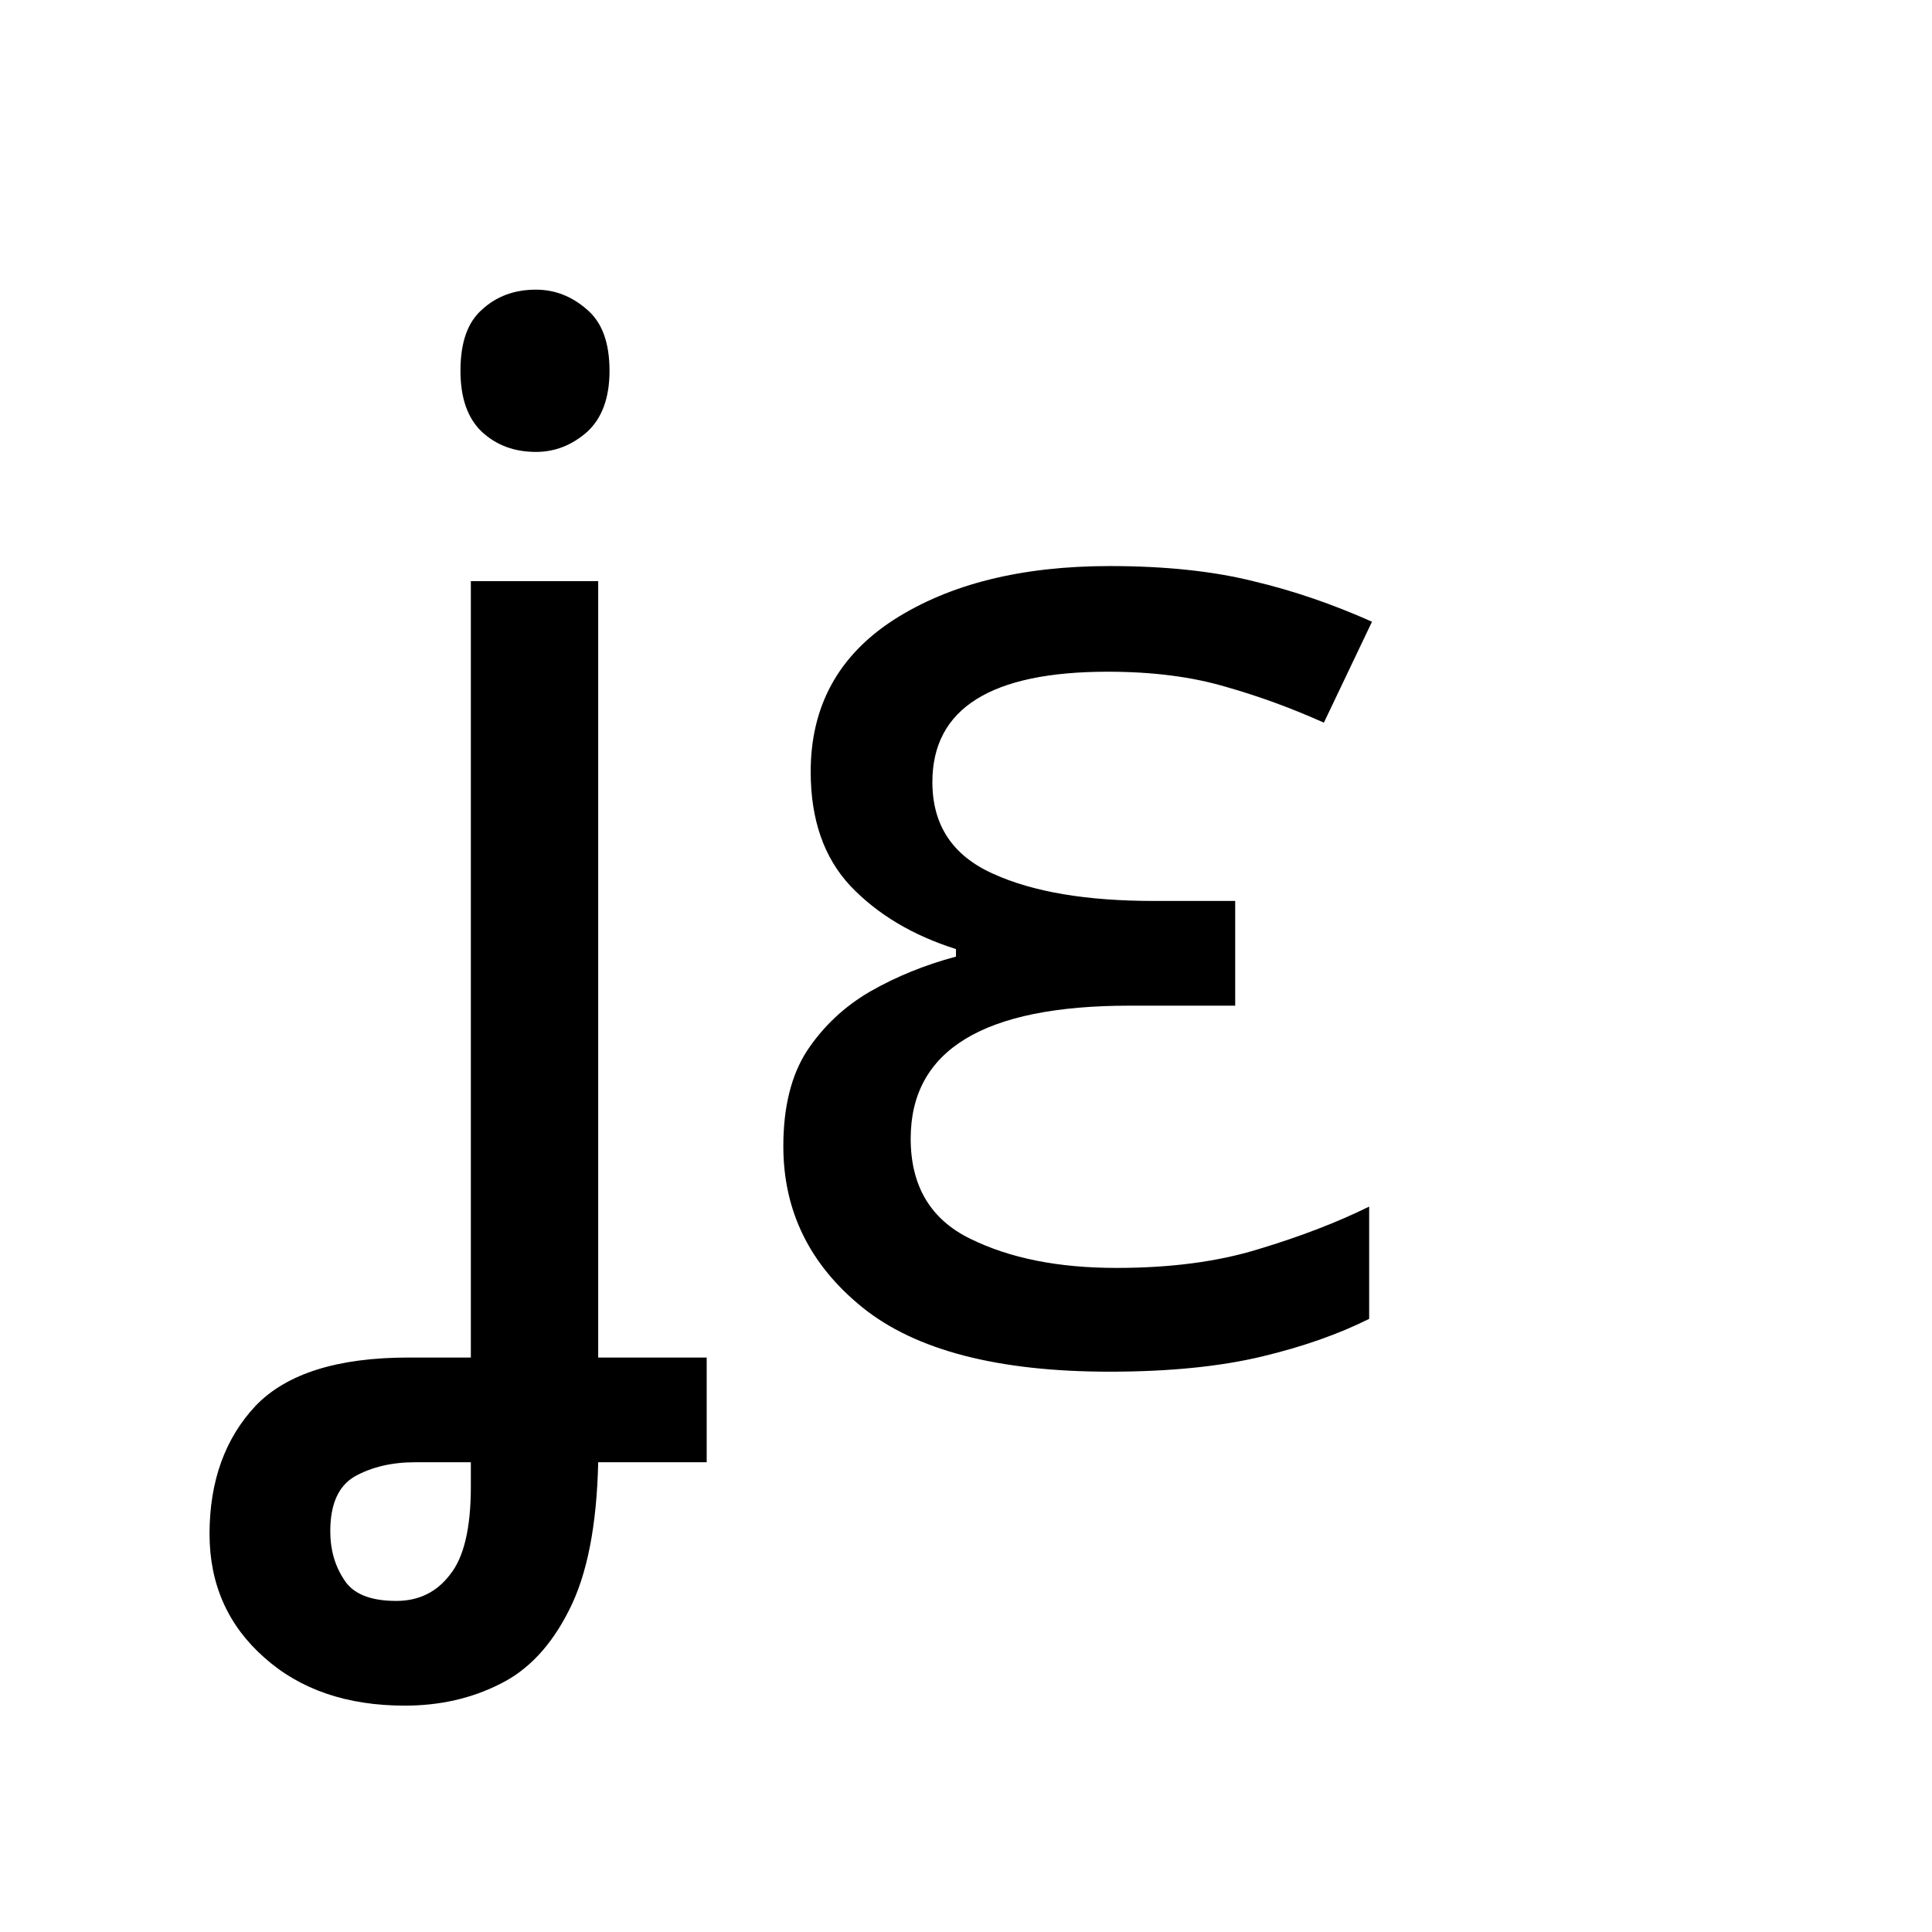
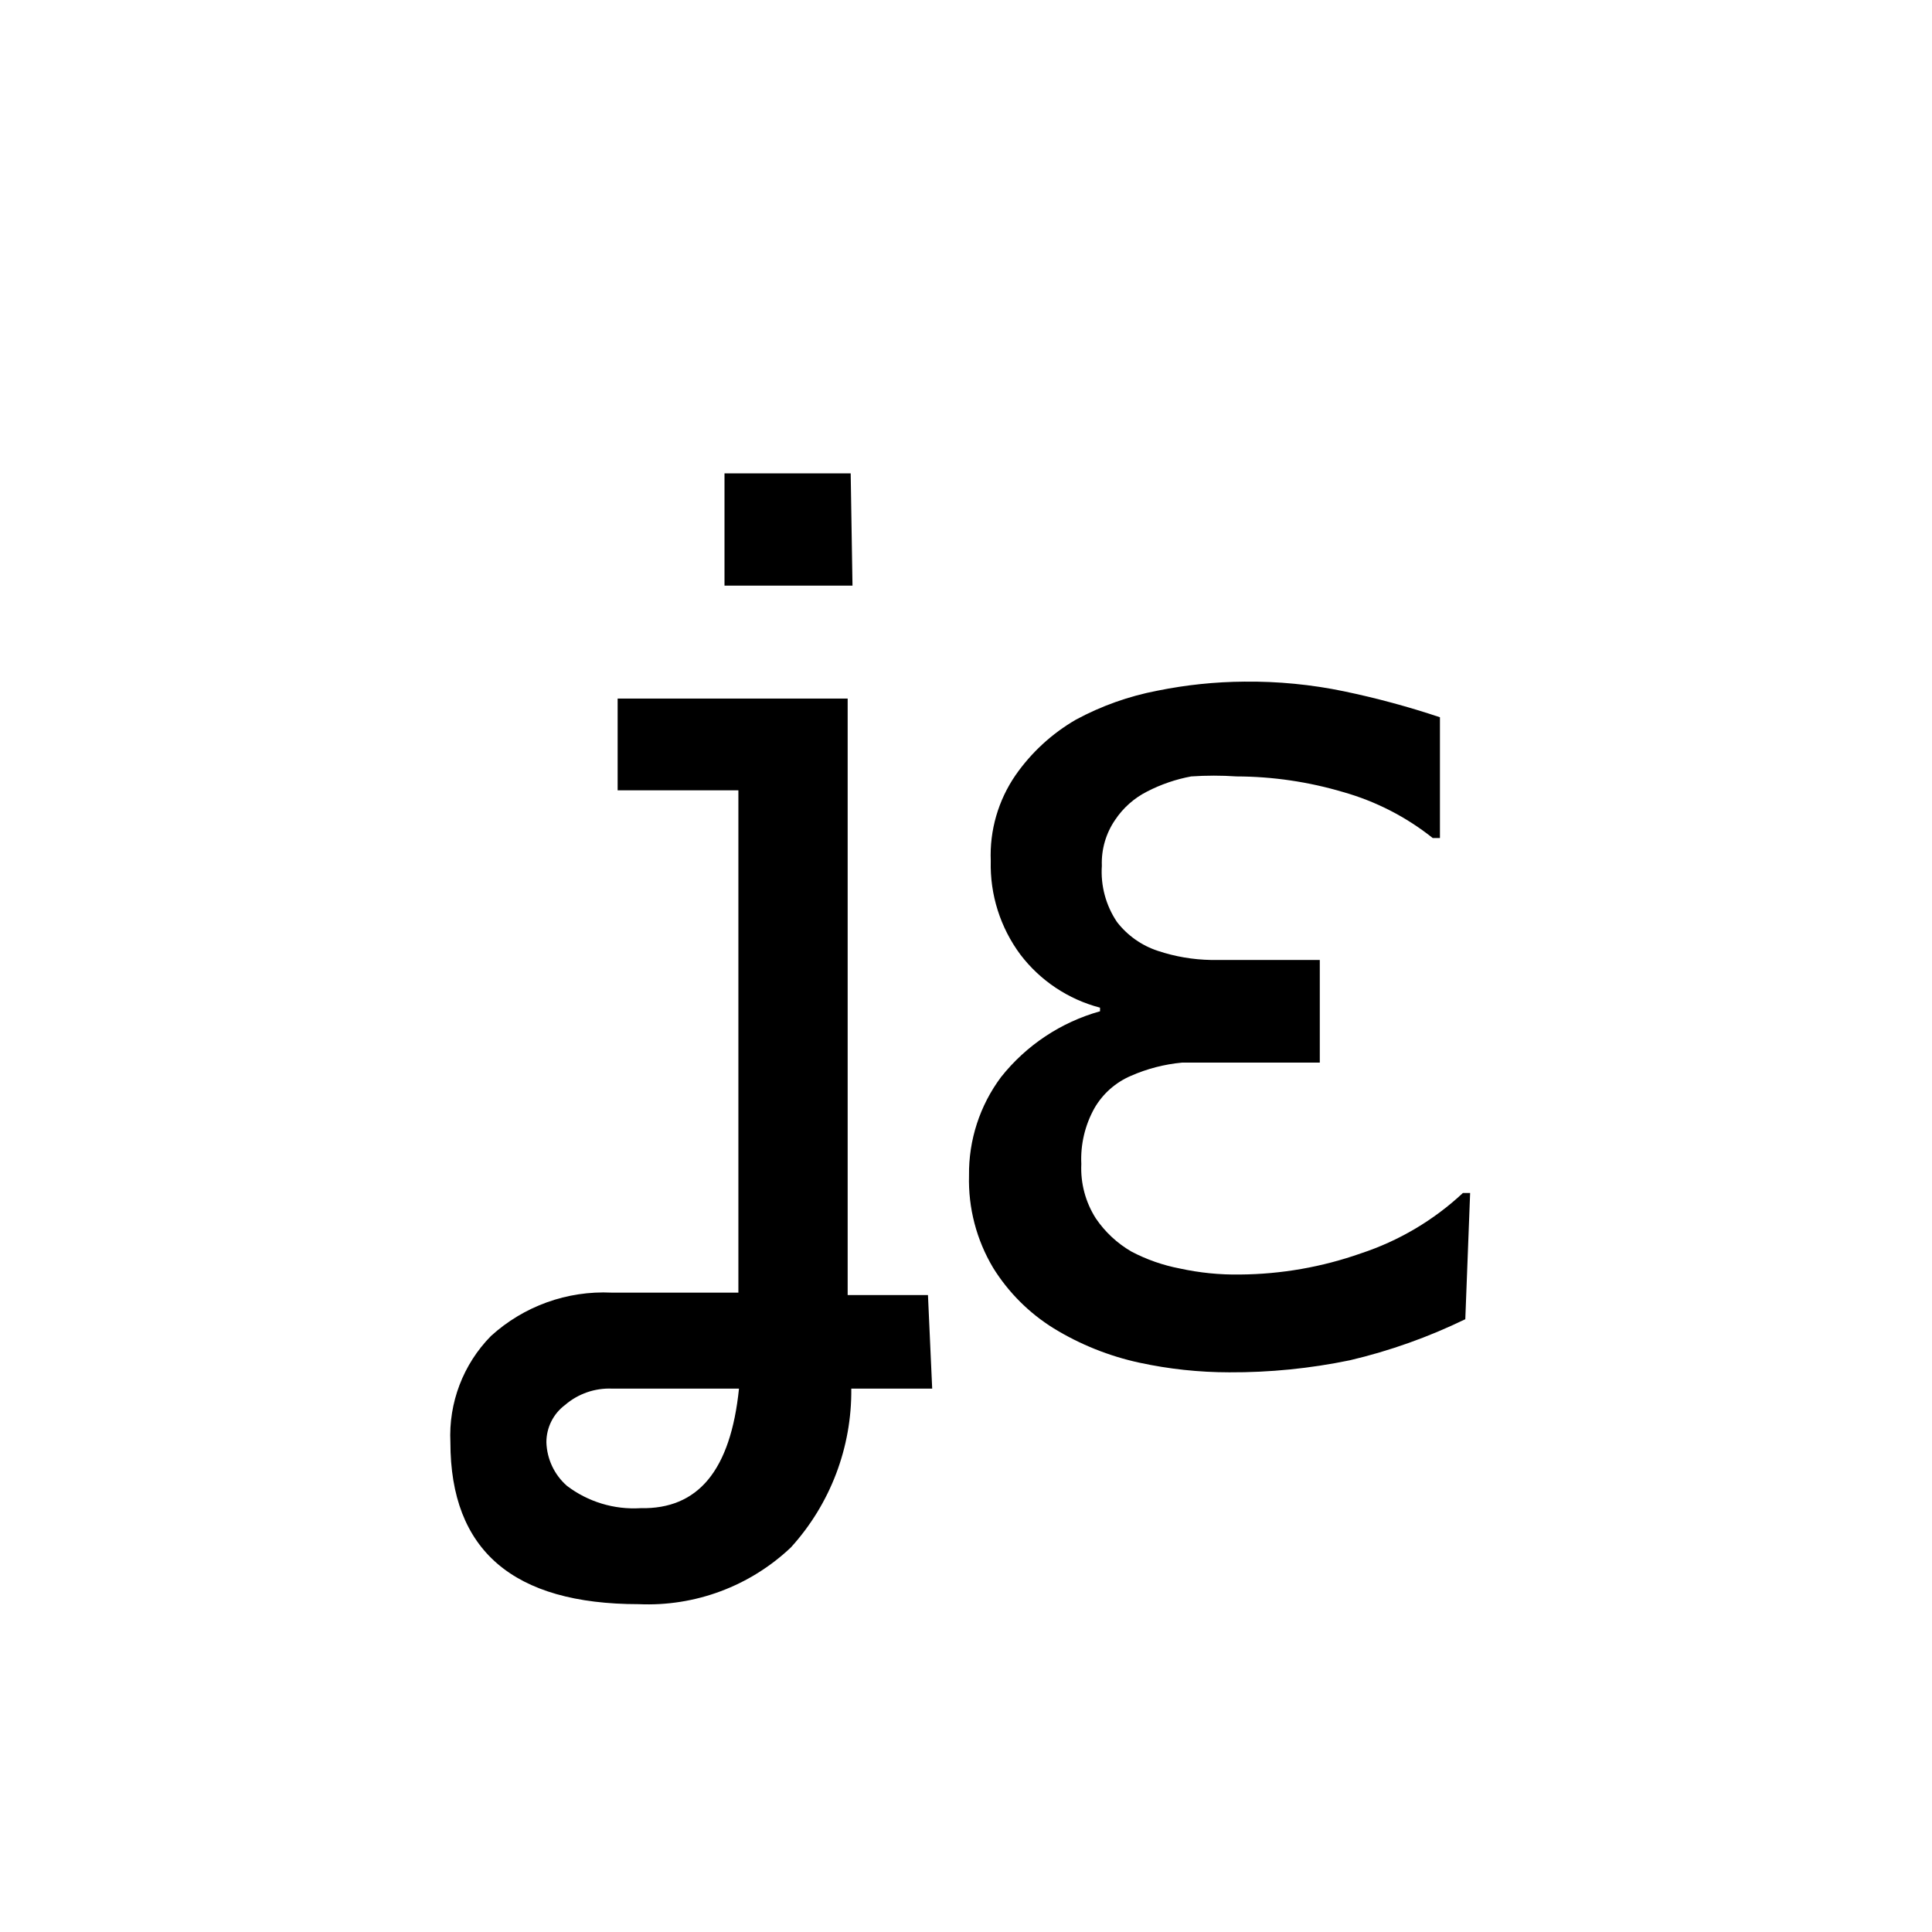
- <svg xmlns="http://www.w3.org/2000/svg" version="1.1" id="圖層_1" x="0px" y="0px" viewBox="0 0 32 32" style="enable-background:new 0 0 32 32;" xml:space="preserve">
-   <style type="text/css">
- 	.st0{fill:#FFFFFF;}
- 	.st1{font-family:'Tahoma';}
- 	.st2{font-size:24px;}
- </style>
-   <rect class="st0" width="32" height="32" />
-   <g>
-     <text transform="matrix(1 0 0 1 5.7518 22.4851)" class="st1 st2">ʝɛ</text>
-   </g>
+ <svg xmlns="http://www.w3.org/2000/svg" id="圖層_1" data-name="圖層 1" viewBox="0 0 32 32">
+   <defs>
+     <style>.cls-1{fill:#fff;}</style>
+   </defs>
+   <rect class="cls-1" width="32" height="32" />
+   <path d="M15.44,23H14.1a3.85,3.85,0,0,1-1,2.63,3.44,3.44,0,0,1-2.52.94c-2.08,0-3.12-.89-3.12-2.68a2.35,2.35,0,0,1,.67-1.76,2.77,2.77,0,0,1,2-.72h2.1V13.09h-2V11.57h3.81v9.88h1.33Zm-3.2,0h-2.1a1.12,1.12,0,0,0-.78.27.77.77,0,0,0-.31.62,1,1,0,0,0,.34.72,1.83,1.83,0,0,0,1.22.37C11.56,25,12.1,24.36,12.24,23Zm1.88-13.3H12V7.84h2.09Z" />
+   <path d="M24.27,21.85a9.18,9.18,0,0,1-1.91.68,9.63,9.63,0,0,1-2,.2,7.07,7.07,0,0,1-1.49-.16A4.57,4.57,0,0,1,17.45,22a3.11,3.11,0,0,1-1-1,2.83,2.83,0,0,1-.4-1.53,2.67,2.67,0,0,1,.53-1.63,3.19,3.19,0,0,1,1.64-1.09v-.06a2.43,2.43,0,0,1-1.32-.88,2.49,2.49,0,0,1-.49-1.55,2.34,2.34,0,0,1,.41-1.42,3.13,3.13,0,0,1,1-.92,4.69,4.69,0,0,1,1.35-.48,7.5,7.5,0,0,1,1.44-.15,7.7,7.7,0,0,1,1.65.16,14.09,14.09,0,0,1,1.59.43v2h-.12a4.22,4.22,0,0,0-1.48-.76,6.27,6.27,0,0,0-1.77-.26,5.54,5.54,0,0,0-.75,0,2.64,2.64,0,0,0-.73.25,1.39,1.39,0,0,0-.53.47,1.26,1.26,0,0,0-.22.76,1.49,1.49,0,0,0,.25.93,1.41,1.41,0,0,0,.68.48,2.94,2.94,0,0,0,.88.15h1.8V17.6H20.58c-.37,0-.7,0-1,0a2.73,2.73,0,0,0-.85.22,1.28,1.28,0,0,0-.6.53,1.73,1.73,0,0,0-.22.93,1.54,1.54,0,0,0,.24.9,1.81,1.81,0,0,0,.59.55,2.89,2.89,0,0,0,.8.28,4.34,4.34,0,0,0,1,.1,6.16,6.16,0,0,0,2-.35,4.57,4.57,0,0,0,1.69-1h.12Z" />
</svg>
